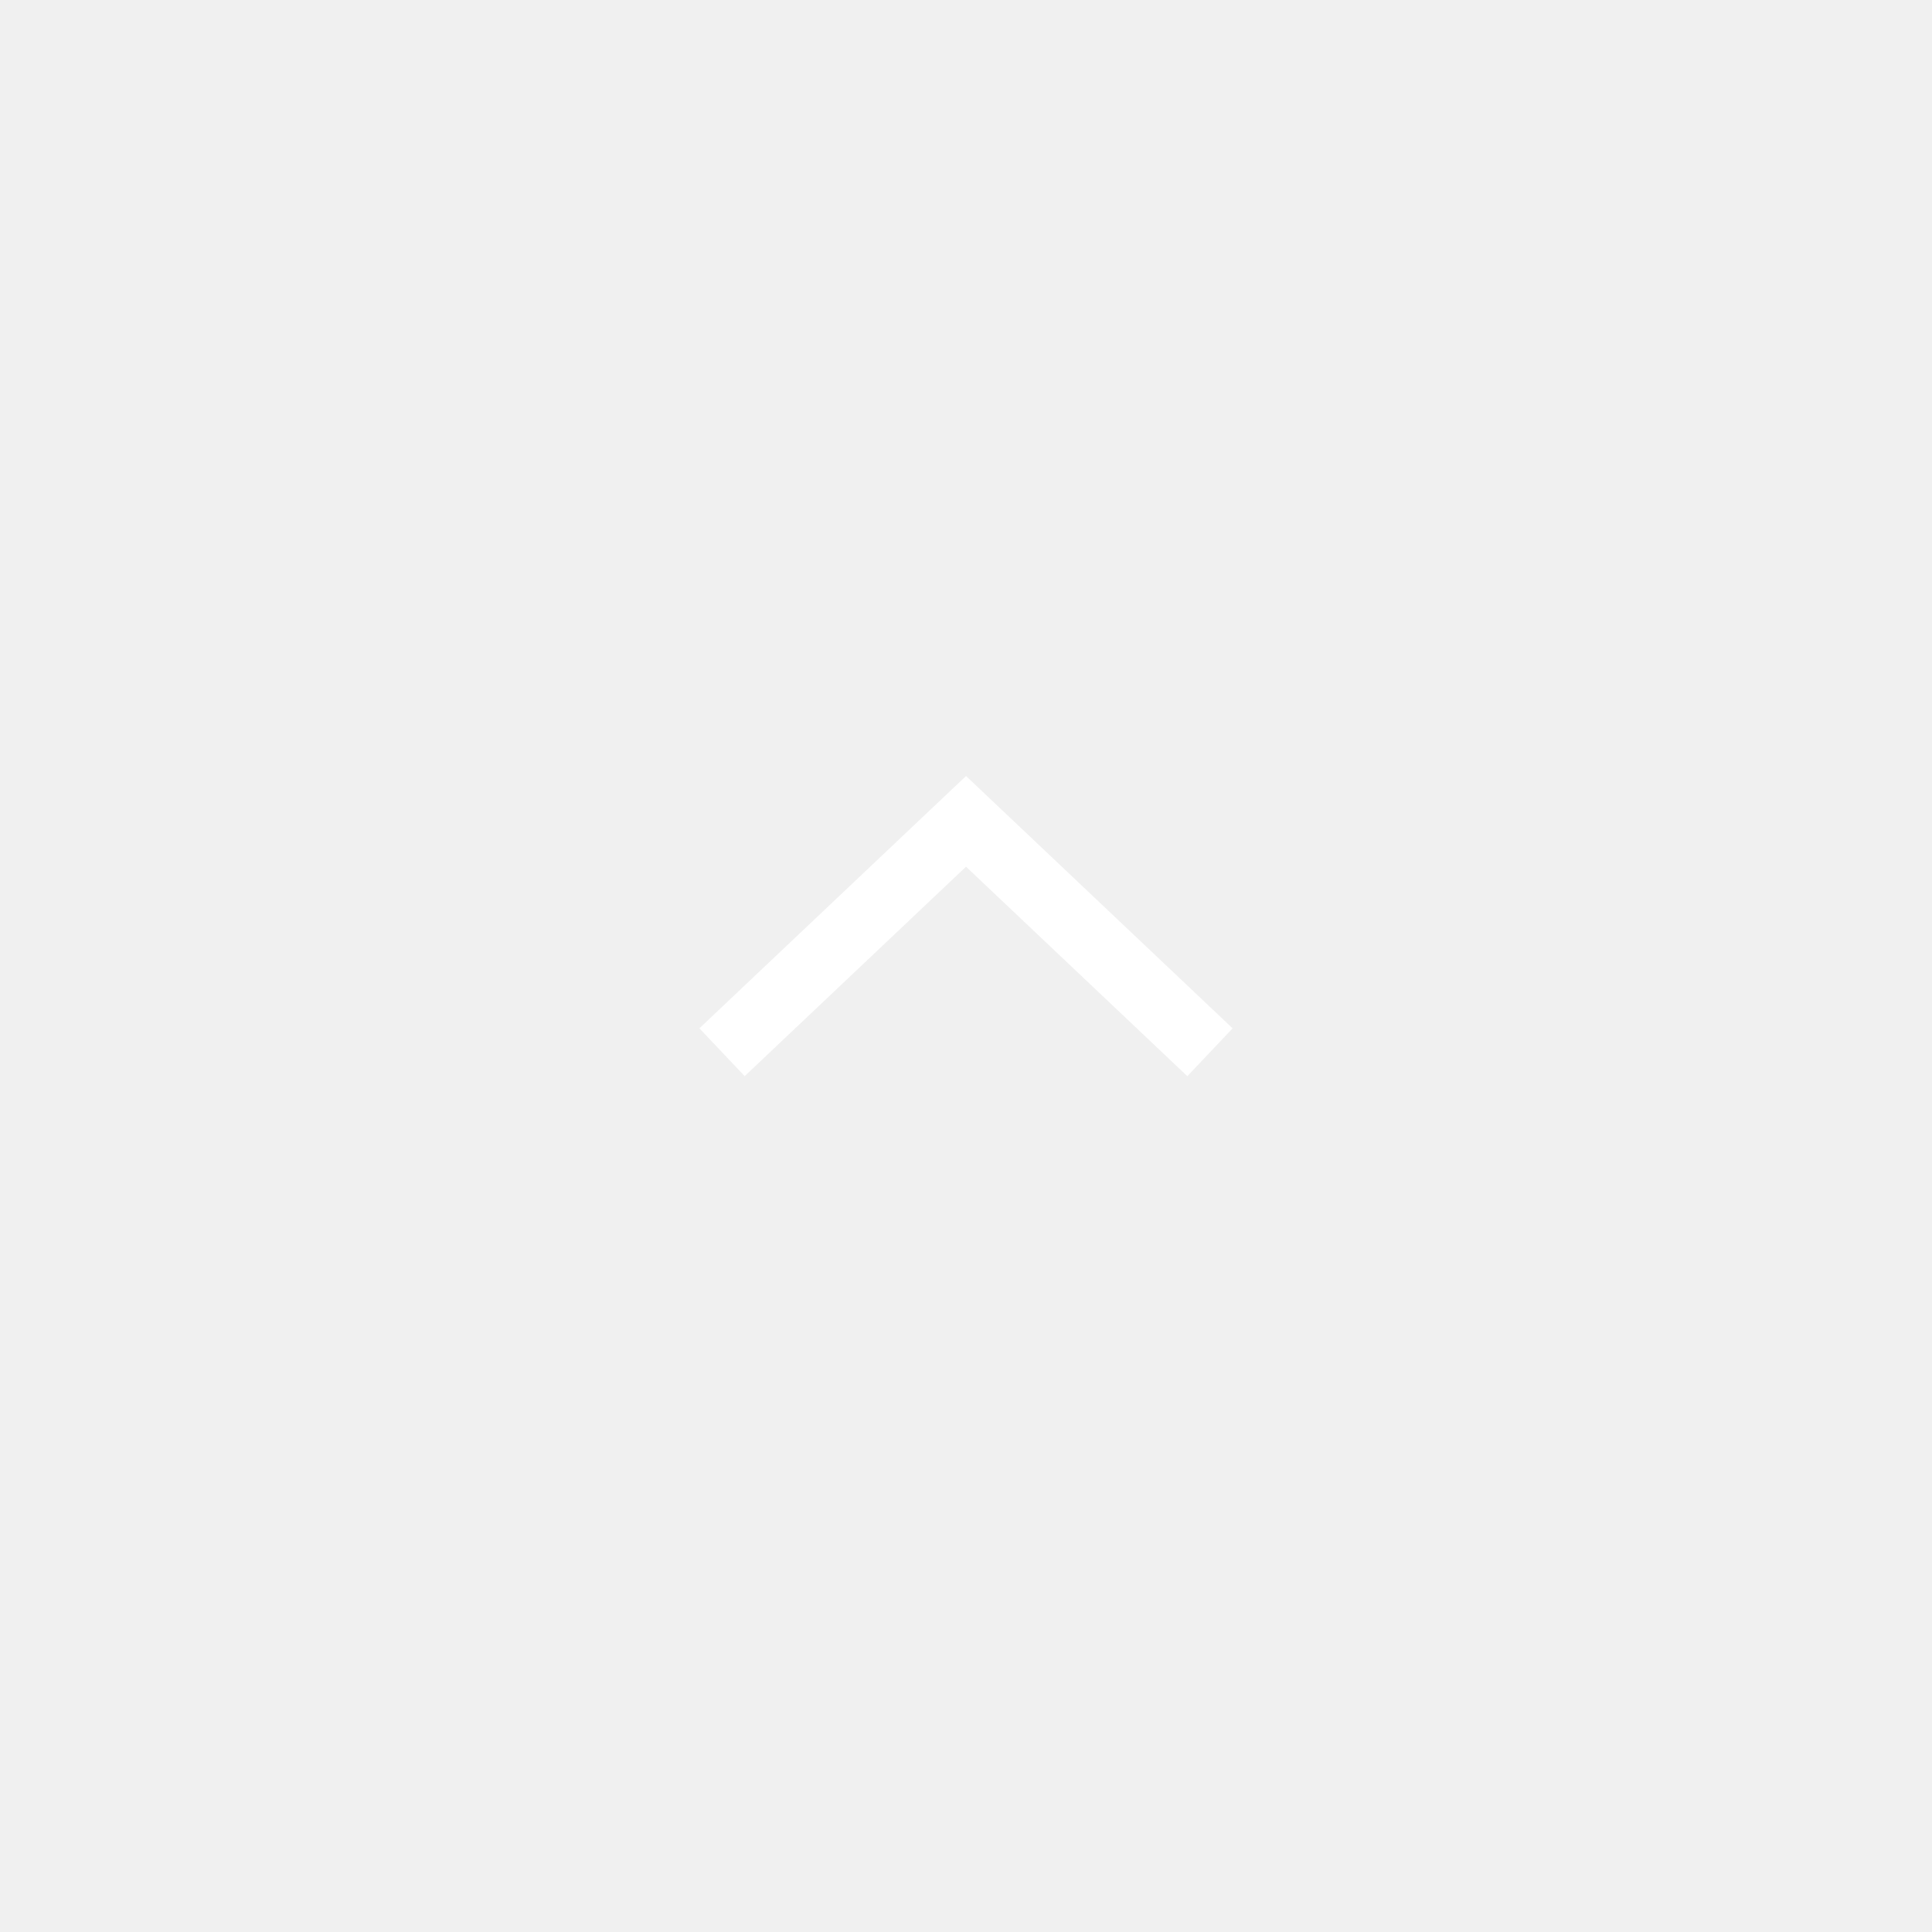
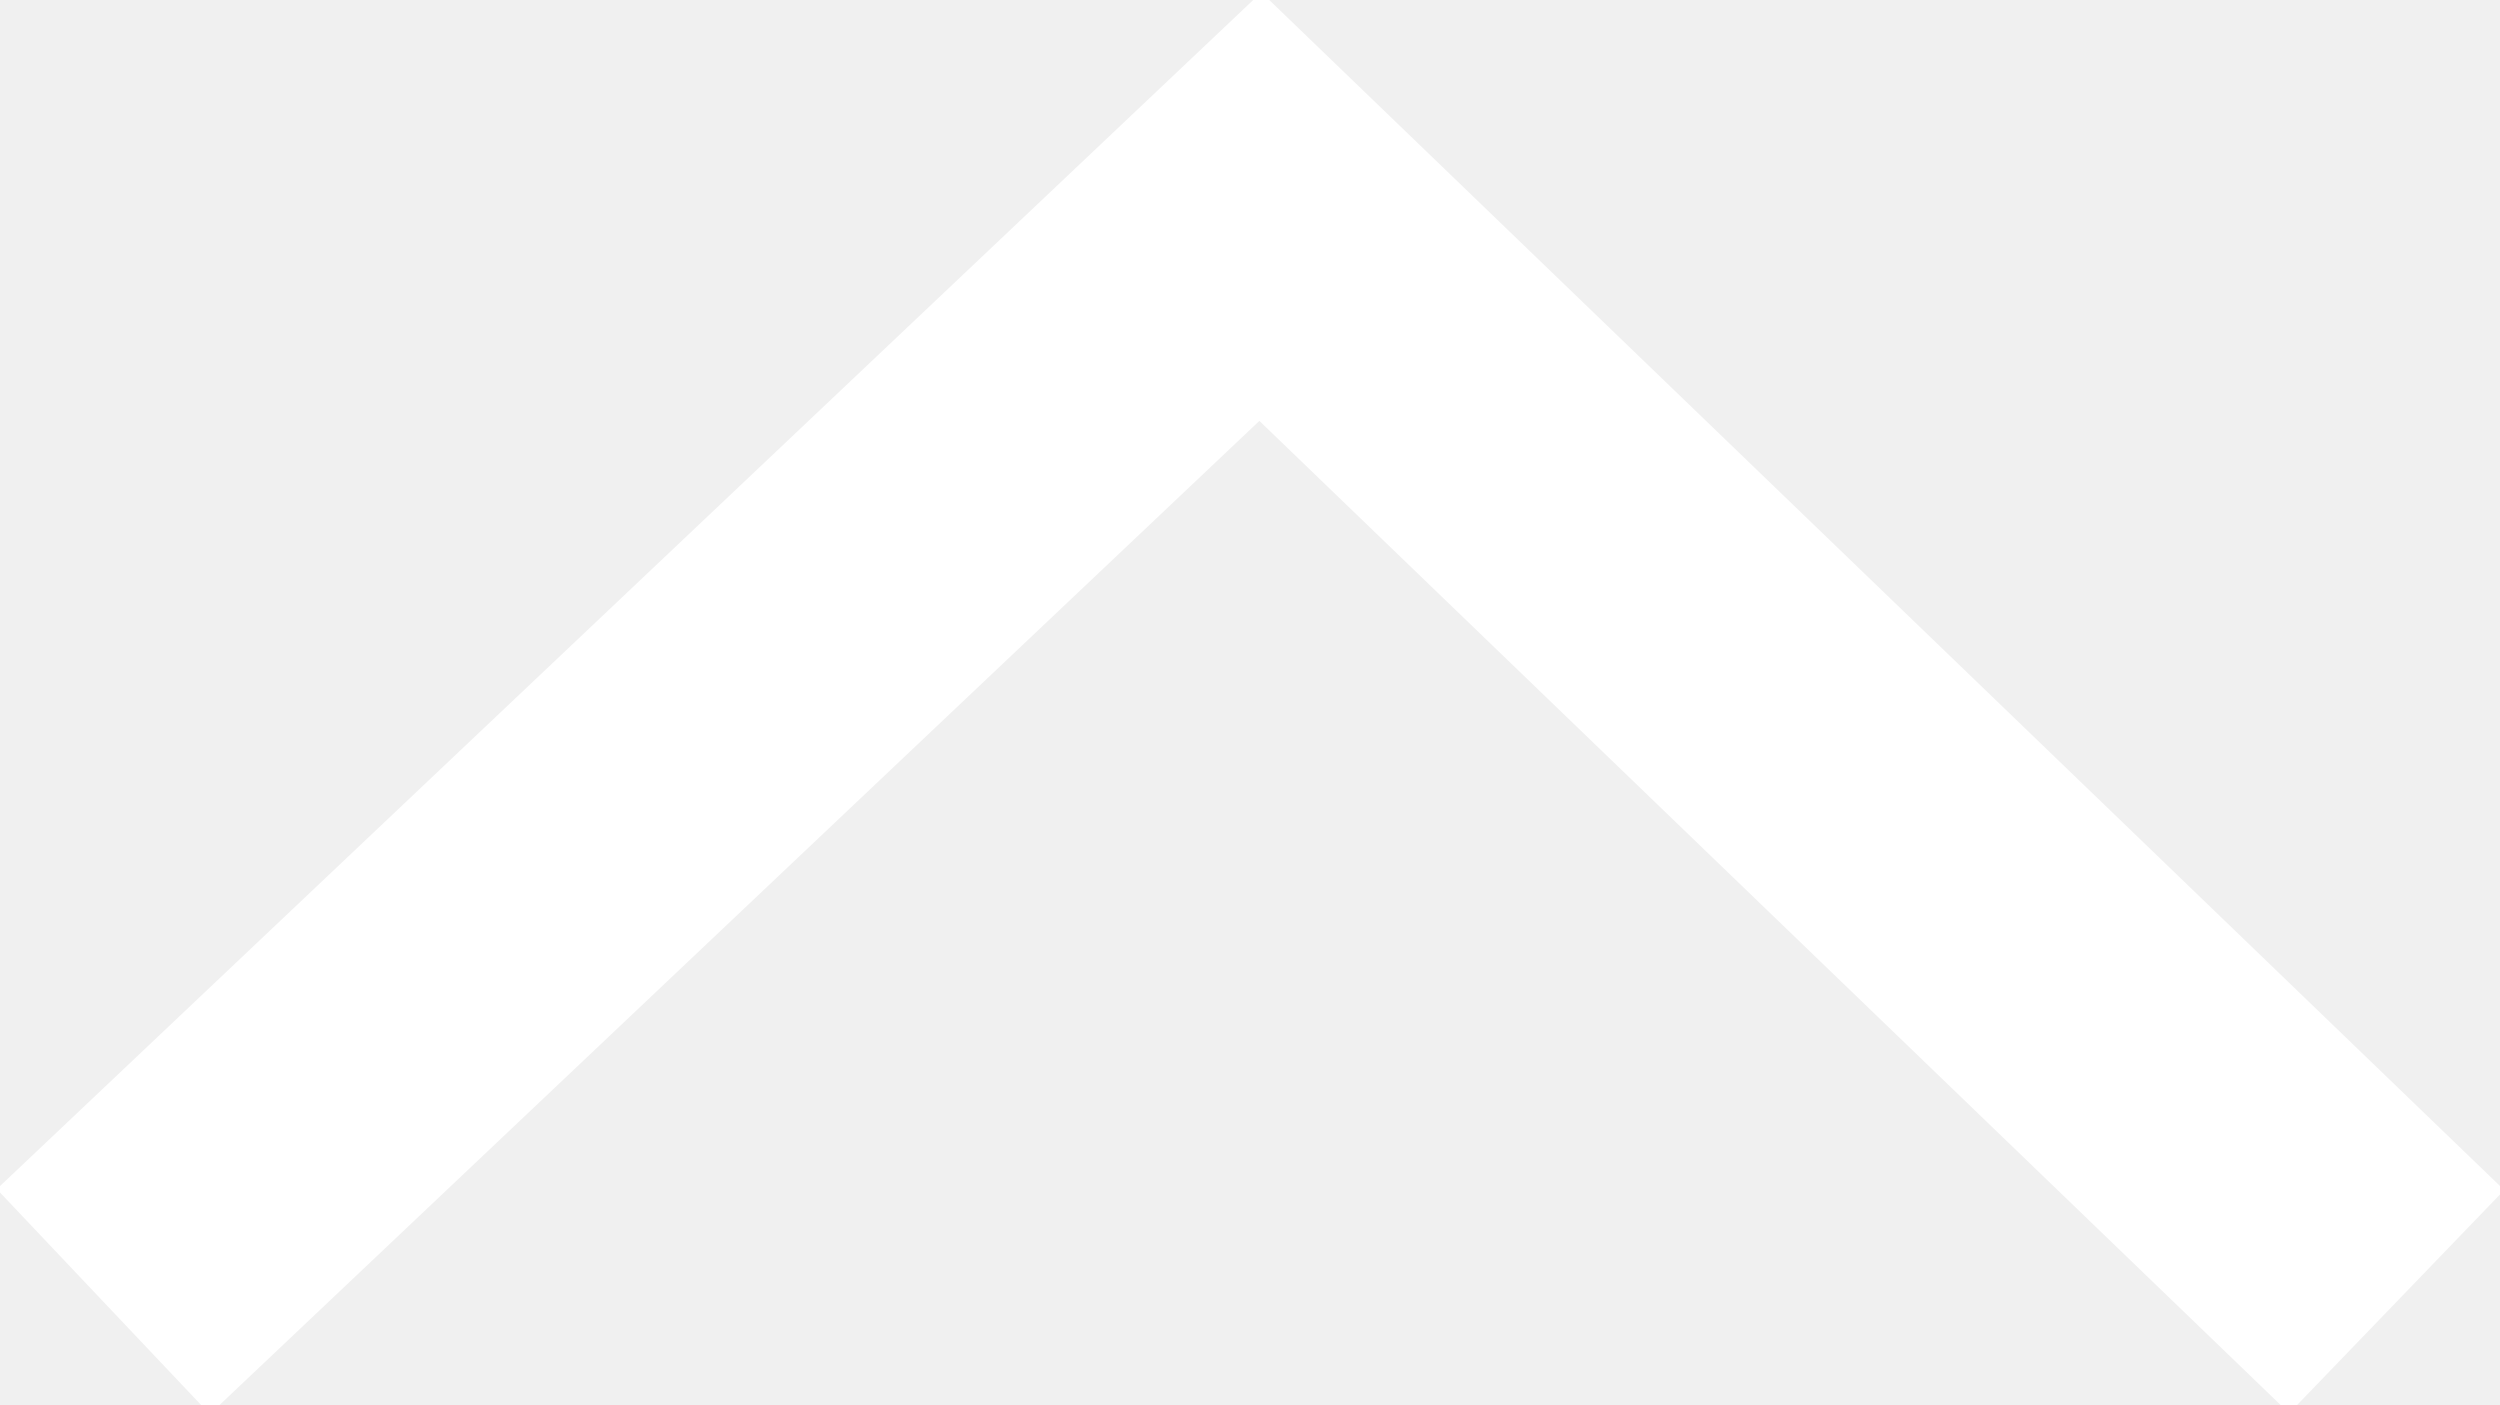
- <svg xmlns="http://www.w3.org/2000/svg" width="44px" height="44px" viewBox="0 0 44 44" version="1.1">
-   <g id="icon/arrow-more/up" stroke="none" stroke-width="1" fill="none" fill-rule="evenodd">
-     <rect id="Rectangle" x="0" y="0" width="44" height="44" />
-     <polyline id="Path" stroke="#FFFFFF" stroke-width="1.5" transform="translate(22, 23.96429) rotate(-135) translate(-22, -23.96429) " points="25.929 20.036 25.718 27.683 18.071 27.893" />
-   </g>
+ <svg xmlns="http://www.w3.org/2000/svg" version="1.1" id="圖層_1" x="0px" y="0px" viewBox="0 0 12.1 6.8" style="enable-background:new 0 0 12.1 6.8;" xml:space="preserve">
+   <style type="text/css">
+ 	.st0{fill:none;stroke:#FFFFFF;stroke-width:1.5;}
+ </style>
+   <polyline id="Path" class="st0" points="0.5,6.3 6.1,1 11.6,6.3 " />
</svg>
